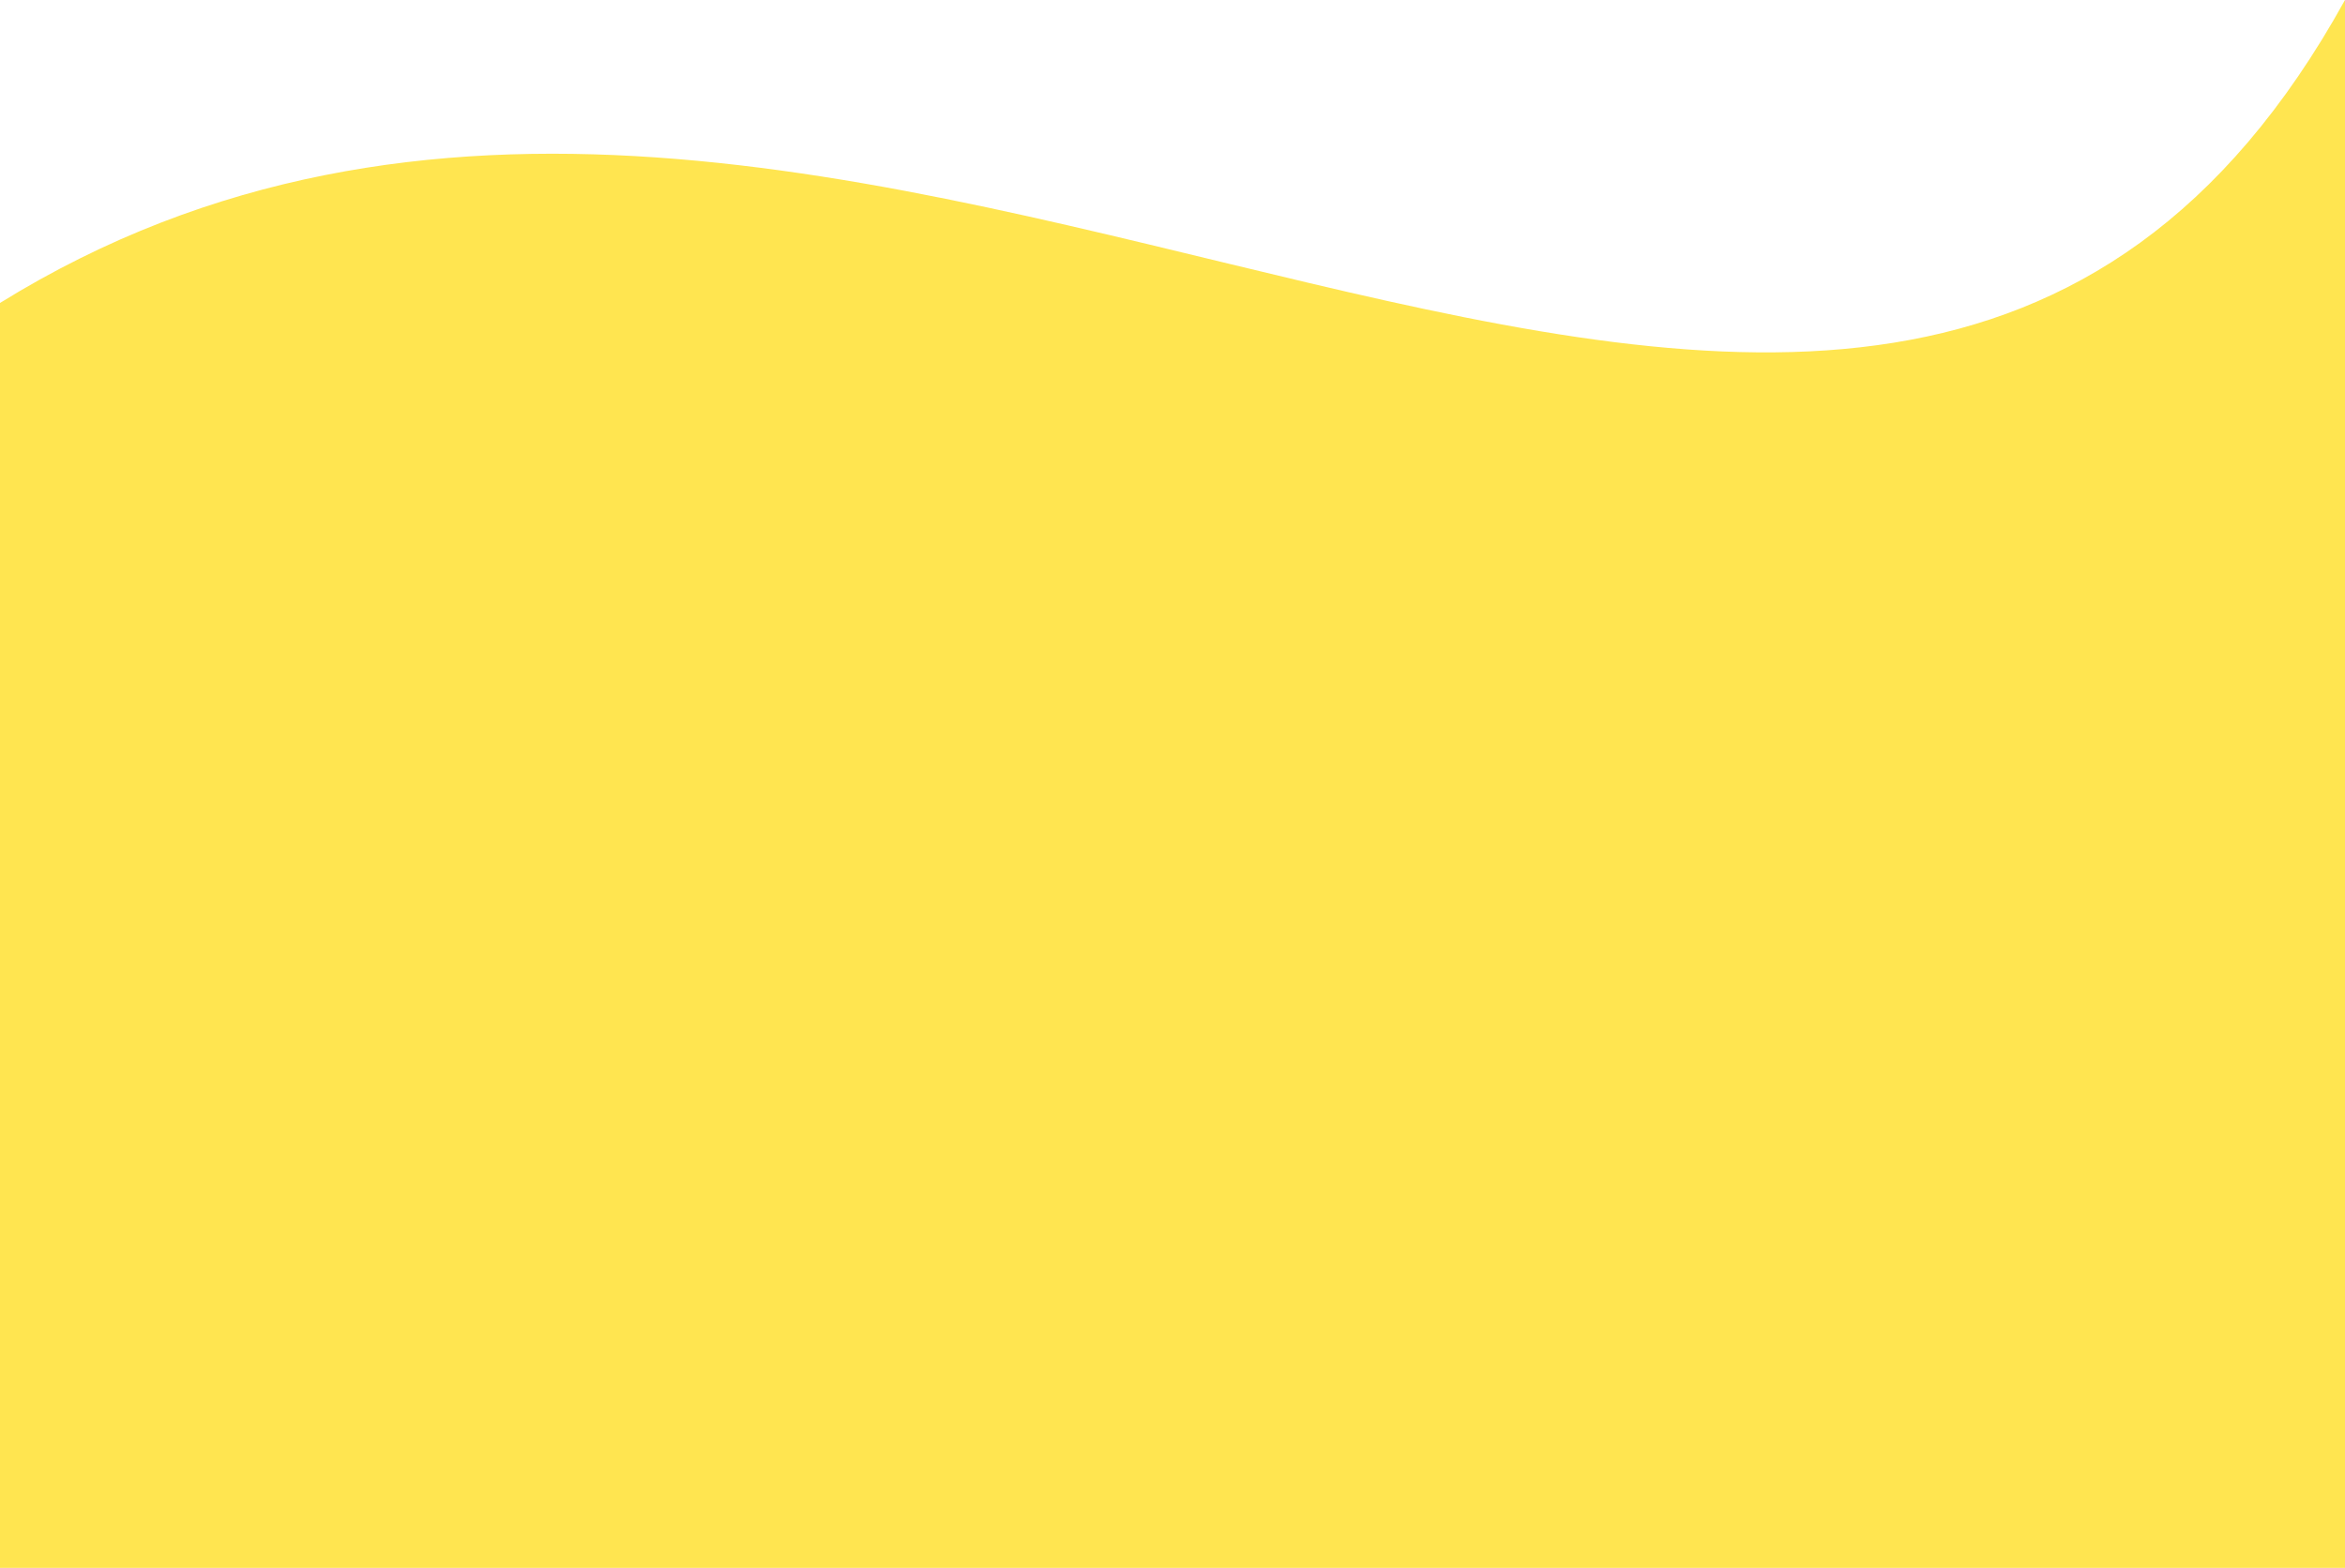
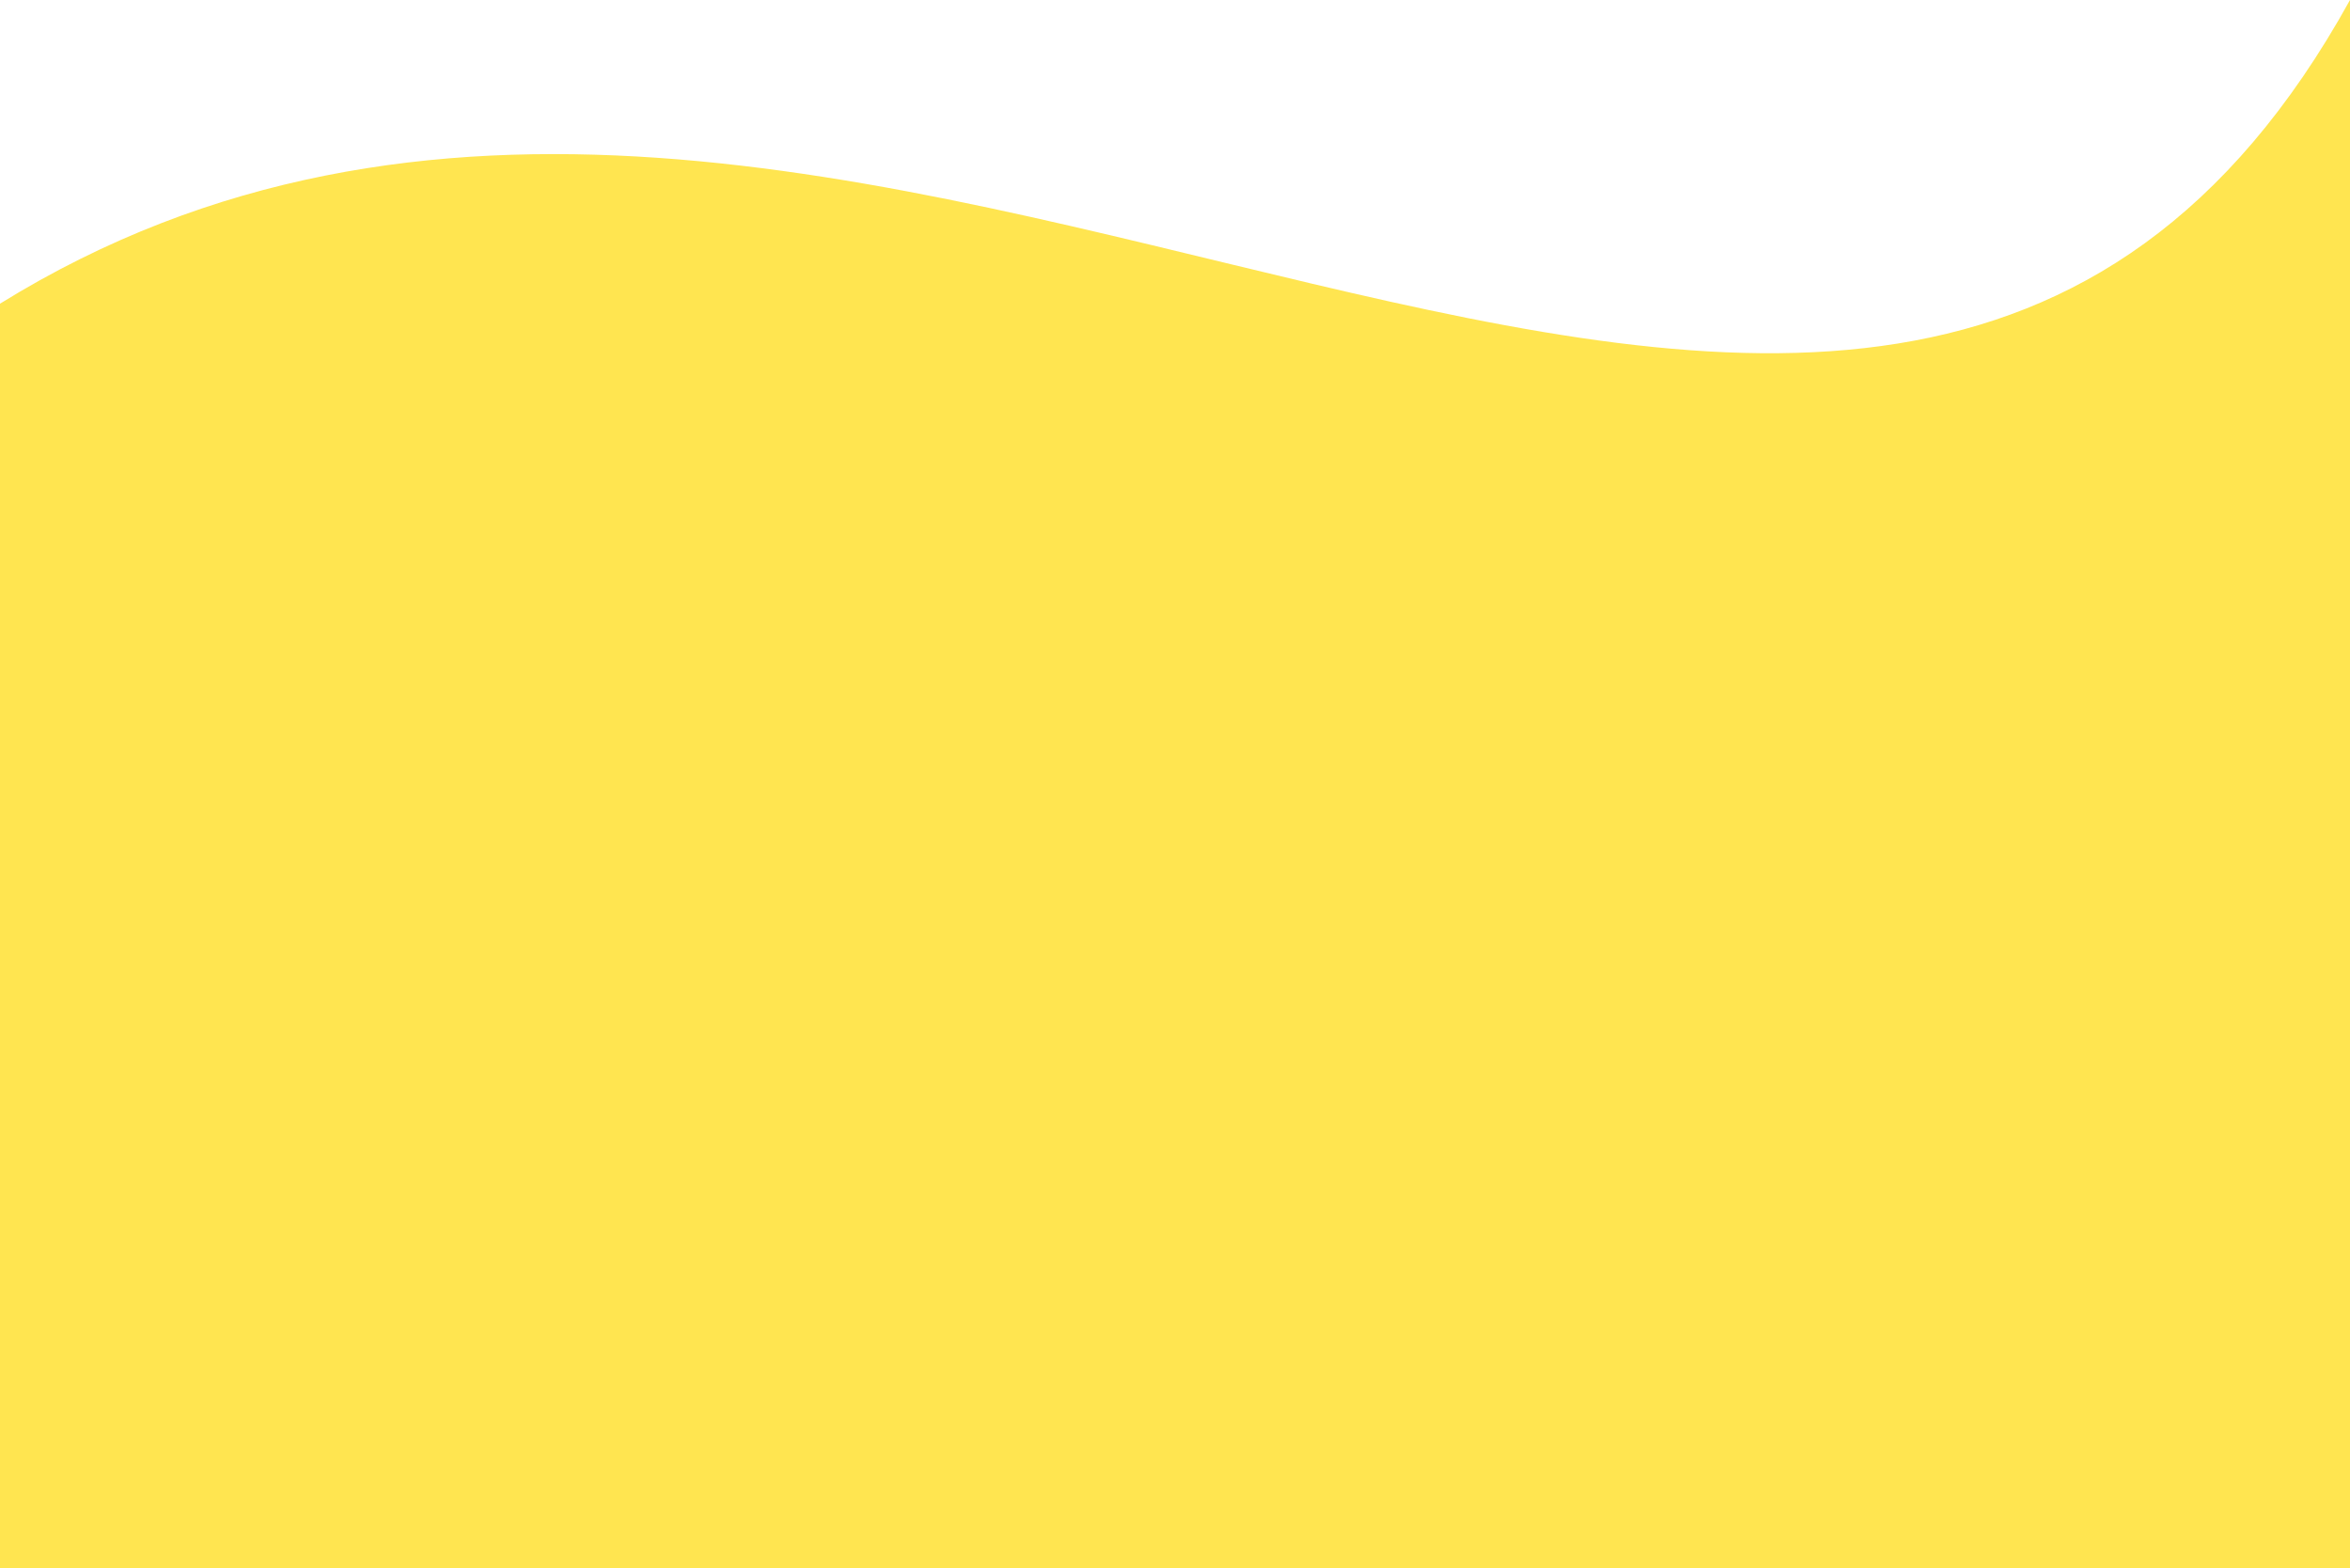
- <svg xmlns="http://www.w3.org/2000/svg" width="1280" height="856" viewBox="0 0 1280 856" fill="none">
+ <svg xmlns="http://www.w3.org/2000/svg" width="1280" height="854" viewBox="0 0 1280 854" fill="none">
  <path d="M0 165.403C462.5 -120.929 1016 477.721 1280 0V856H0V165.403Z" fill="#FFE550" />
</svg>
